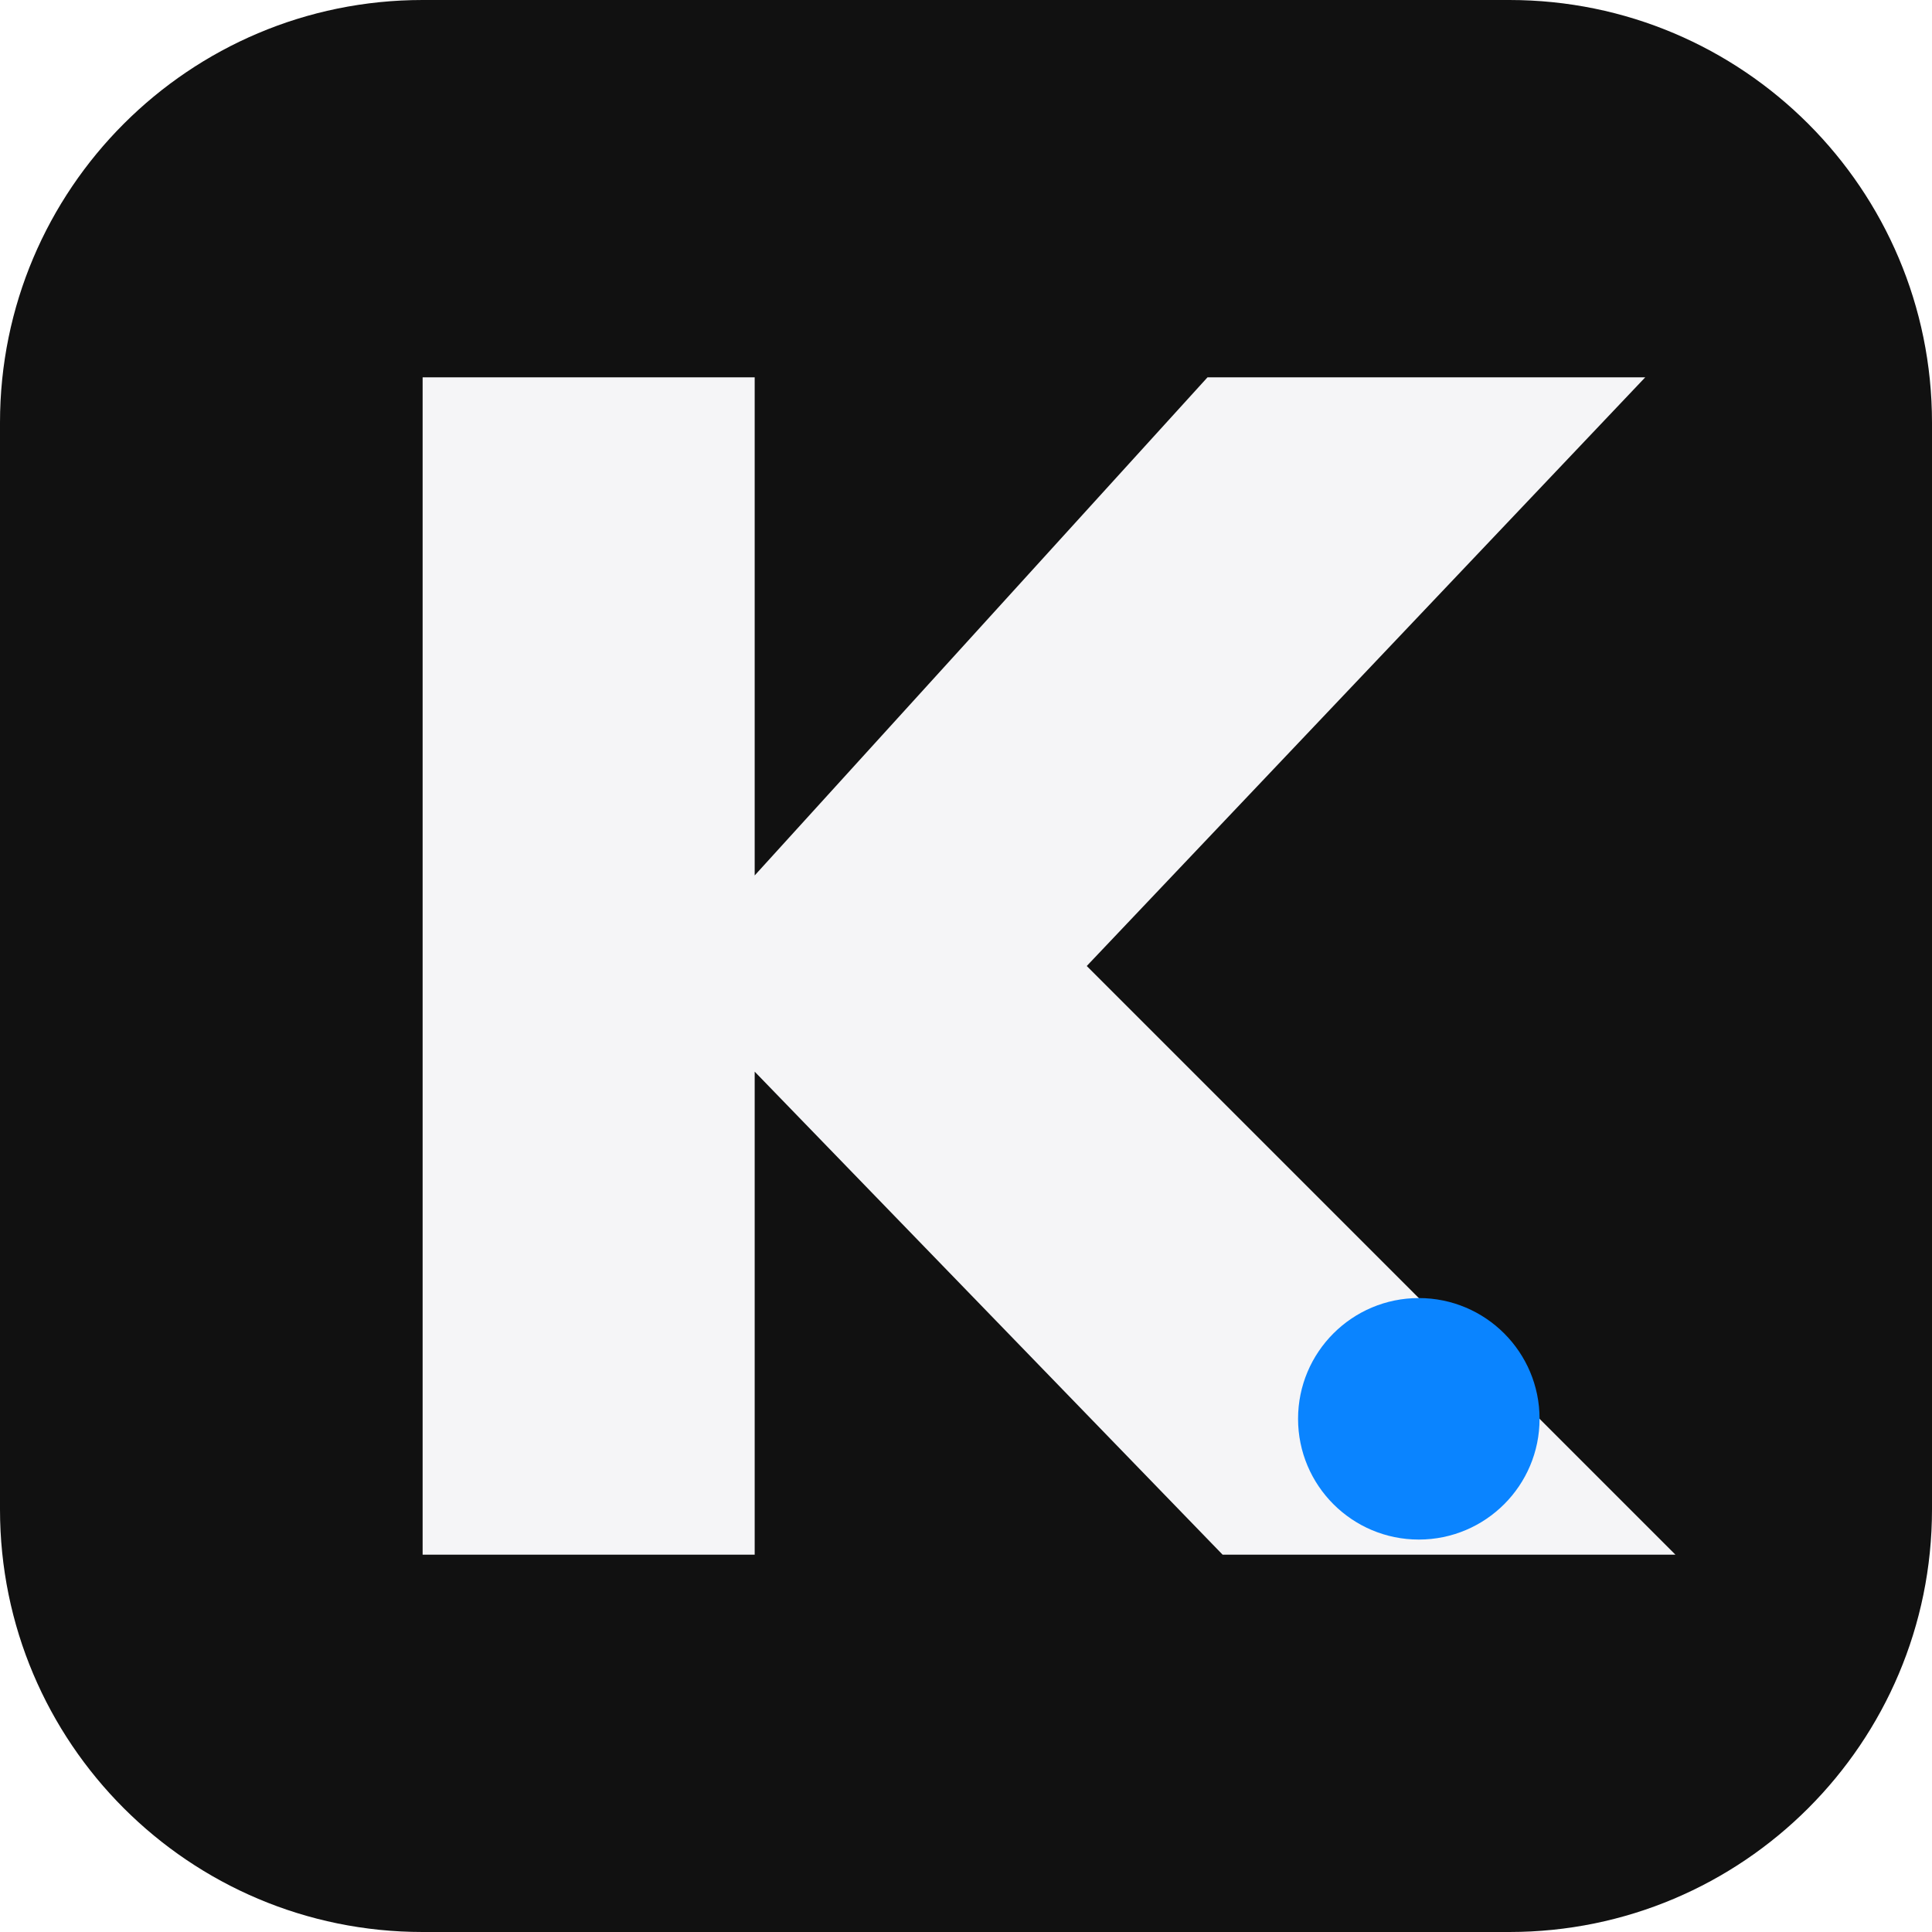
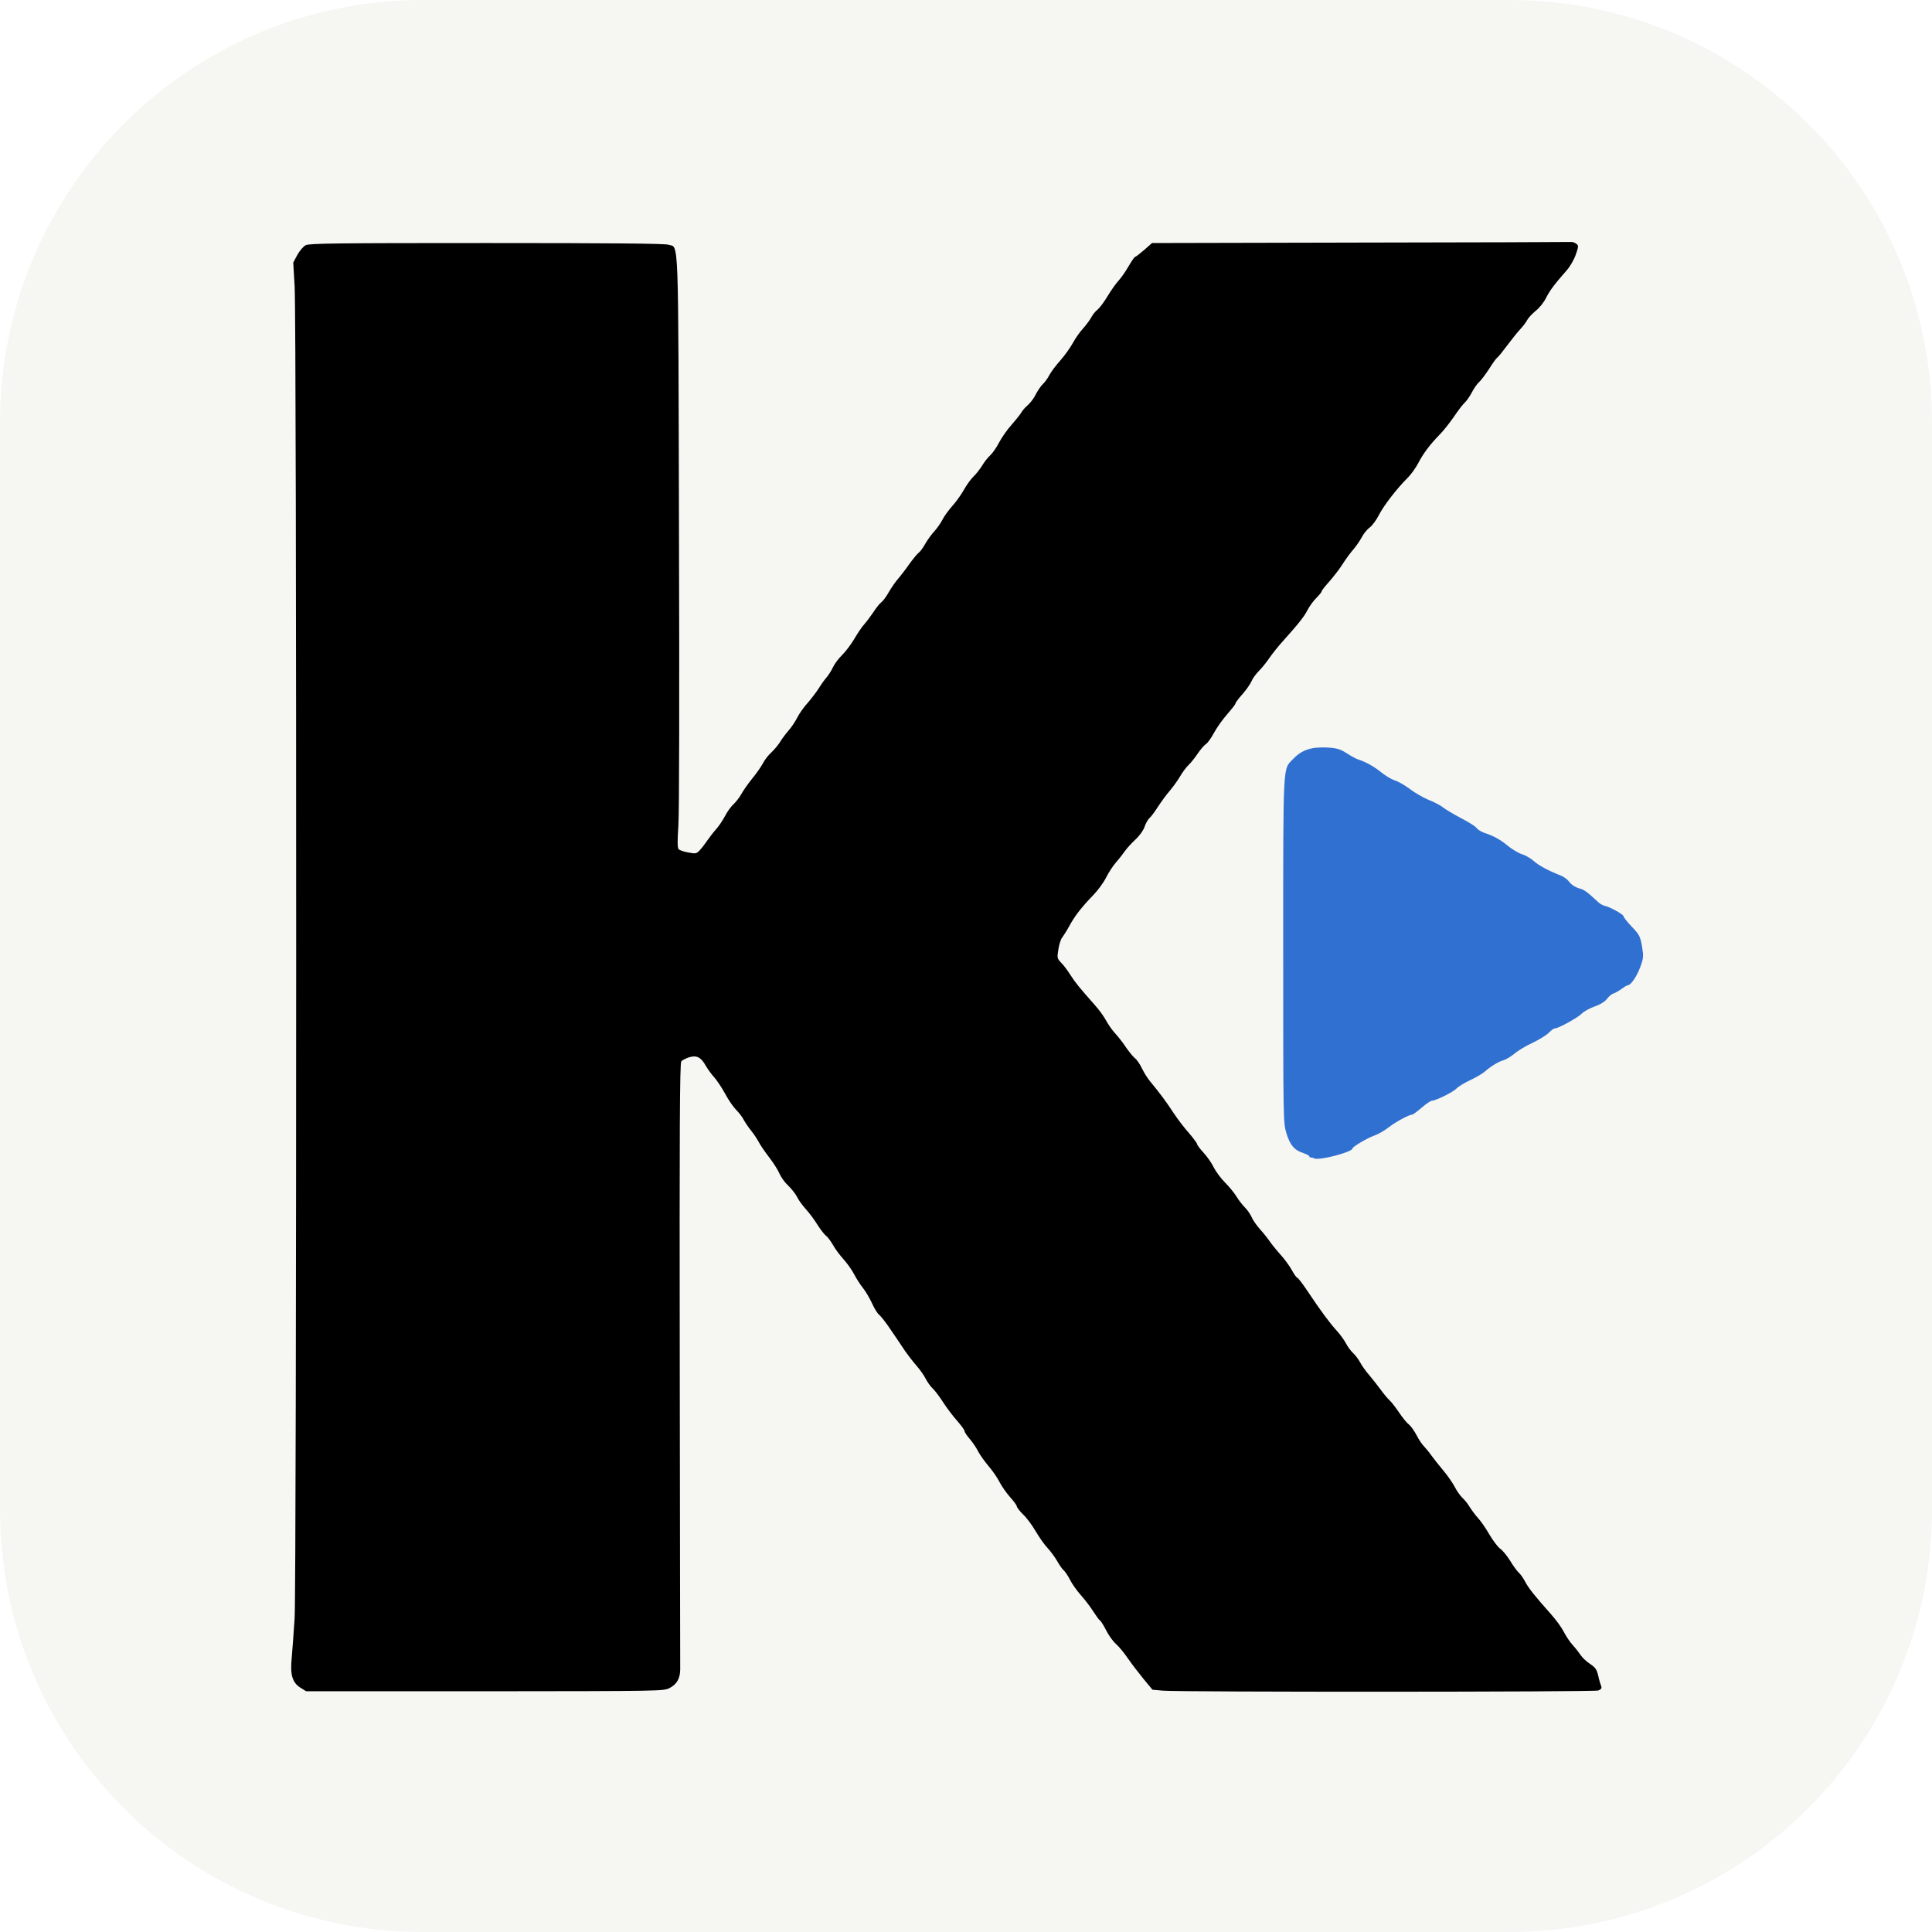
- <svg xmlns="http://www.w3.org/2000/svg" viewBox="0 0 128 128" role="img" aria-labelledby="title">
-   <rect width="128" height="128" rx="28" fill="#111111" />
-   <path fill="#F5F5F7" d="M28 25h22v33l30-33h29L72 64l39 39H81L50 71v32H28z" />
-   <circle cx="94" cy="94" r="8" fill="#0A84FF" />
+ <svg xmlns="http://www.w3.org/2000/svg" viewBox="0 0 128 128" role="img" aria-labelledby="favTitle">
+   <rect width="128" height="128" rx="28" fill="#F6F6F3" />
+   <g transform="translate(19.214,16.000) scale(0.102019) translate(-94,-167)">
+     <g transform="translate(0,1295) scale(0.1,-0.1)">
+       <path fill="#000000" stroke="none" d="M7892 11273 l-1354 -3 -51 -45 c-29 -25 -55 -45 -59 -45 -4 0 -23 -28 -43 -62 -20 -35 -49 -76 -65 -93 -15 -16 -47 -61 -70 -99 -23 -39 -53 -78 -66 -89 -14 -10 -31 -32 -40 -49 -9 -17 -33 -49 -53 -72 -21 -22 -51 -65 -67 -95 -16 -29 -52 -80 -81 -113 -29 -32 -61 -75 -72 -96 -10 -20 -29 -46 -41 -57 -12 -11 -33 -41 -46 -66 -12 -26 -36 -57 -52 -71 -16 -14 -35 -34 -41 -46 -7 -12 -35 -48 -64 -81 -29 -32 -65 -84 -82 -116 -16 -32 -43 -70 -58 -84 -16 -14 -39 -44 -52 -66 -14 -22 -38 -54 -55 -70 -18 -17 -47 -57 -65 -90 -19 -33 -53 -80 -76 -105 -22 -25 -50 -63 -61 -85 -11 -22 -35 -56 -52 -75 -18 -19 -45 -56 -60 -82 -14 -26 -34 -53 -44 -60 -10 -7 -38 -42 -64 -78 -25 -36 -58 -78 -73 -95 -14 -16 -40 -54 -57 -83 -16 -29 -38 -58 -48 -65 -9 -6 -32 -34 -50 -62 -18 -27 -45 -63 -60 -80 -15 -16 -44 -59 -65 -95 -21 -36 -57 -83 -79 -105 -23 -22 -50 -58 -60 -80 -10 -22 -29 -51 -41 -65 -12 -14 -35 -45 -50 -70 -16 -25 -48 -67 -72 -95 -25 -27 -56 -71 -69 -97 -14 -27 -39 -65 -58 -86 -18 -20 -42 -53 -54 -73 -12 -19 -37 -49 -56 -67 -20 -18 -45 -50 -55 -71 -11 -21 -43 -67 -72 -102 -28 -35 -59 -80 -69 -99 -10 -19 -33 -48 -50 -65 -18 -16 -43 -52 -56 -78 -14 -26 -39 -64 -58 -85 -18 -20 -43 -53 -56 -72 -13 -19 -34 -47 -47 -61 -23 -25 -27 -26 -76 -17 -29 5 -57 15 -63 21 -8 9 -9 50 -2 152 6 84 7 848 4 1917 -5 1970 0 1834 -68 1857 -21 8 -390 11 -1180 11 -974 0 -1153 -2 -1176 -14 -16 -8 -40 -37 -55 -64 l-26 -49 9 -154 c14 -222 13 -8422 0 -8649 -6 -96 -15 -213 -19 -259 -11 -108 4 -160 57 -193 l37 -23 1160 0 c1150 1 1161 1 1200 21 48 25 69 63 69 124 0 25 -2 919 -3 1988 -2 1485 0 1947 10 1958 6 7 29 19 50 26 50 15 78 1 109 -55 13 -22 38 -57 56 -76 17 -20 49 -67 70 -106 20 -38 53 -86 72 -105 19 -19 41 -48 49 -65 9 -16 30 -48 48 -70 18 -22 40 -56 50 -75 10 -19 40 -63 67 -98 27 -35 57 -82 67 -106 10 -23 35 -58 56 -77 20 -19 46 -51 57 -72 10 -22 37 -58 57 -80 21 -23 56 -69 76 -102 21 -33 47 -66 57 -73 10 -7 30 -34 45 -60 14 -26 46 -68 69 -93 23 -26 53 -68 67 -95 14 -27 39 -67 57 -89 18 -22 44 -67 60 -101 15 -34 36 -67 47 -75 10 -8 45 -52 76 -99 32 -47 73 -107 91 -135 19 -27 52 -70 74 -95 22 -25 49 -63 60 -85 11 -22 32 -51 46 -64 14 -13 45 -54 68 -90 23 -36 64 -90 90 -119 26 -30 48 -59 48 -66 0 -7 15 -30 34 -52 18 -21 43 -57 54 -80 12 -23 42 -65 67 -95 26 -30 58 -76 72 -104 14 -27 45 -72 69 -99 24 -26 44 -54 44 -60 0 -7 18 -30 40 -52 23 -21 59 -70 82 -109 22 -38 57 -88 78 -110 20 -22 49 -61 63 -86 14 -25 33 -52 42 -59 9 -8 27 -35 41 -62 13 -26 45 -71 70 -99 26 -29 62 -76 80 -105 19 -29 38 -56 44 -59 6 -4 24 -32 40 -64 16 -32 44 -71 63 -88 19 -16 54 -59 78 -94 24 -35 70 -95 102 -134 l58 -70 67 -6 c123 -10 2800 -9 2828 1 19 8 24 15 19 28 -4 9 -13 39 -19 67 -10 42 -18 54 -54 78 -24 16 -50 41 -59 55 -10 15 -33 45 -53 67 -20 22 -46 62 -59 88 -13 26 -51 78 -85 116 -101 113 -142 165 -164 206 -11 22 -30 49 -41 59 -12 11 -38 46 -57 78 -19 31 -48 67 -64 78 -17 12 -48 54 -71 93 -23 40 -56 88 -74 107 -17 19 -41 51 -53 70 -11 20 -33 47 -47 60 -15 14 -38 46 -51 72 -13 25 -47 75 -77 110 -29 34 -63 78 -76 96 -13 19 -34 44 -46 57 -13 12 -35 45 -49 73 -14 27 -37 59 -50 70 -14 10 -43 46 -64 78 -22 32 -49 68 -62 79 -12 11 -38 42 -58 70 -20 27 -54 70 -75 95 -22 25 -47 61 -57 80 -10 19 -30 46 -45 60 -15 14 -36 42 -47 63 -11 22 -38 59 -60 83 -44 48 -106 131 -193 262 -30 45 -59 82 -63 82 -5 0 -21 22 -36 50 -15 27 -48 73 -75 102 -26 29 -58 69 -71 88 -13 19 -41 54 -63 78 -21 24 -45 58 -52 76 -8 18 -27 46 -43 62 -16 16 -42 49 -57 74 -15 25 -49 65 -74 90 -25 25 -57 68 -71 95 -13 28 -43 71 -67 97 -24 26 -43 52 -43 58 0 5 -24 37 -52 70 -29 32 -75 92 -101 132 -47 72 -88 127 -150 202 -18 21 -42 60 -55 87 -13 27 -33 57 -46 66 -12 10 -37 41 -56 68 -18 28 -50 69 -71 92 -21 22 -47 61 -60 85 -12 23 -45 69 -73 100 -95 107 -128 147 -158 195 -17 27 -43 62 -59 78 -28 30 -28 32 -19 89 5 32 16 66 24 75 7 9 29 43 47 76 36 66 77 119 156 201 29 30 67 81 83 114 17 34 46 77 64 98 18 20 44 53 57 72 13 19 45 54 70 77 27 25 51 59 59 83 7 22 22 48 33 57 11 10 35 43 54 73 20 30 54 78 78 105 23 28 54 71 68 96 15 25 38 56 53 70 14 13 41 47 59 74 19 28 43 55 54 62 11 7 34 40 52 73 18 34 57 88 86 121 29 33 53 64 53 69 0 5 20 32 45 60 25 28 51 66 59 84 7 18 29 48 48 67 19 19 50 57 68 84 19 28 59 78 90 112 103 115 137 158 159 202 13 24 38 59 57 77 19 19 34 38 34 43 0 5 24 35 53 67 28 33 68 84 86 114 19 30 50 72 68 92 17 20 41 55 53 77 11 22 34 51 51 63 17 13 44 49 60 81 32 63 120 176 186 241 23 23 54 66 70 97 32 62 78 123 139 185 23 23 64 75 92 115 27 41 60 83 72 94 12 11 32 40 45 65 13 25 33 54 45 65 13 11 42 50 66 86 23 37 47 70 53 74 6 3 35 39 64 78 30 40 68 88 86 107 18 19 39 47 46 61 8 15 33 41 55 59 23 18 53 55 67 84 25 49 55 89 136 181 20 23 46 68 57 100 19 55 19 59 2 71 -9 7 -24 12 -32 11 -8 -1 -624 -3 -1368 -4z" />
+       <path fill="#3070D0" stroke="none" d="M7583 7990 c-55 -11 -91 -31 -130 -72 -66 -69 -63 -4 -63 -1240 0 -1112 0 -1120 21 -1190 24 -77 51 -109 110 -128 21 -7 39 -17 39 -22 0 -4 3 -7 8 -6 4 0 15 -2 25 -7 33 -14 247 42 247 65 0 11 92 66 142 84 26 9 69 34 95 55 44 34 131 81 151 81 5 0 32 20 61 45 29 25 59 45 66 45 25 0 140 57 160 79 11 12 51 37 90 55 38 18 81 43 95 56 37 33 91 66 121 73 15 4 46 23 70 42 23 20 76 52 118 71 42 20 89 49 105 65 15 16 34 29 41 29 22 0 146 68 173 95 13 14 51 35 84 47 38 13 68 32 81 50 11 15 30 31 41 34 12 4 35 17 53 30 17 13 36 24 41 24 19 0 59 58 81 119 21 58 22 68 11 134 -12 66 -17 75 -66 127 -30 31 -54 62 -54 68 0 12 -89 61 -123 68 -11 2 -32 14 -46 28 -71 66 -87 77 -122 86 -23 7 -48 23 -60 40 -12 16 -36 34 -53 41 -84 33 -144 65 -178 95 -20 18 -55 38 -77 45 -22 6 -61 30 -88 51 -51 43 -97 68 -155 87 -21 7 -44 21 -51 31 -7 11 -53 40 -102 65 -49 26 -101 57 -116 69 -15 13 -57 35 -93 49 -36 15 -92 47 -123 71 -32 24 -76 50 -98 56 -22 7 -60 30 -85 50 -46 38 -104 71 -150 85 -14 4 -47 22 -75 40 -40 26 -63 34 -115 38 -36 3 -84 1 -107 -3z" />
+     </g>
+   </g>
</svg>
